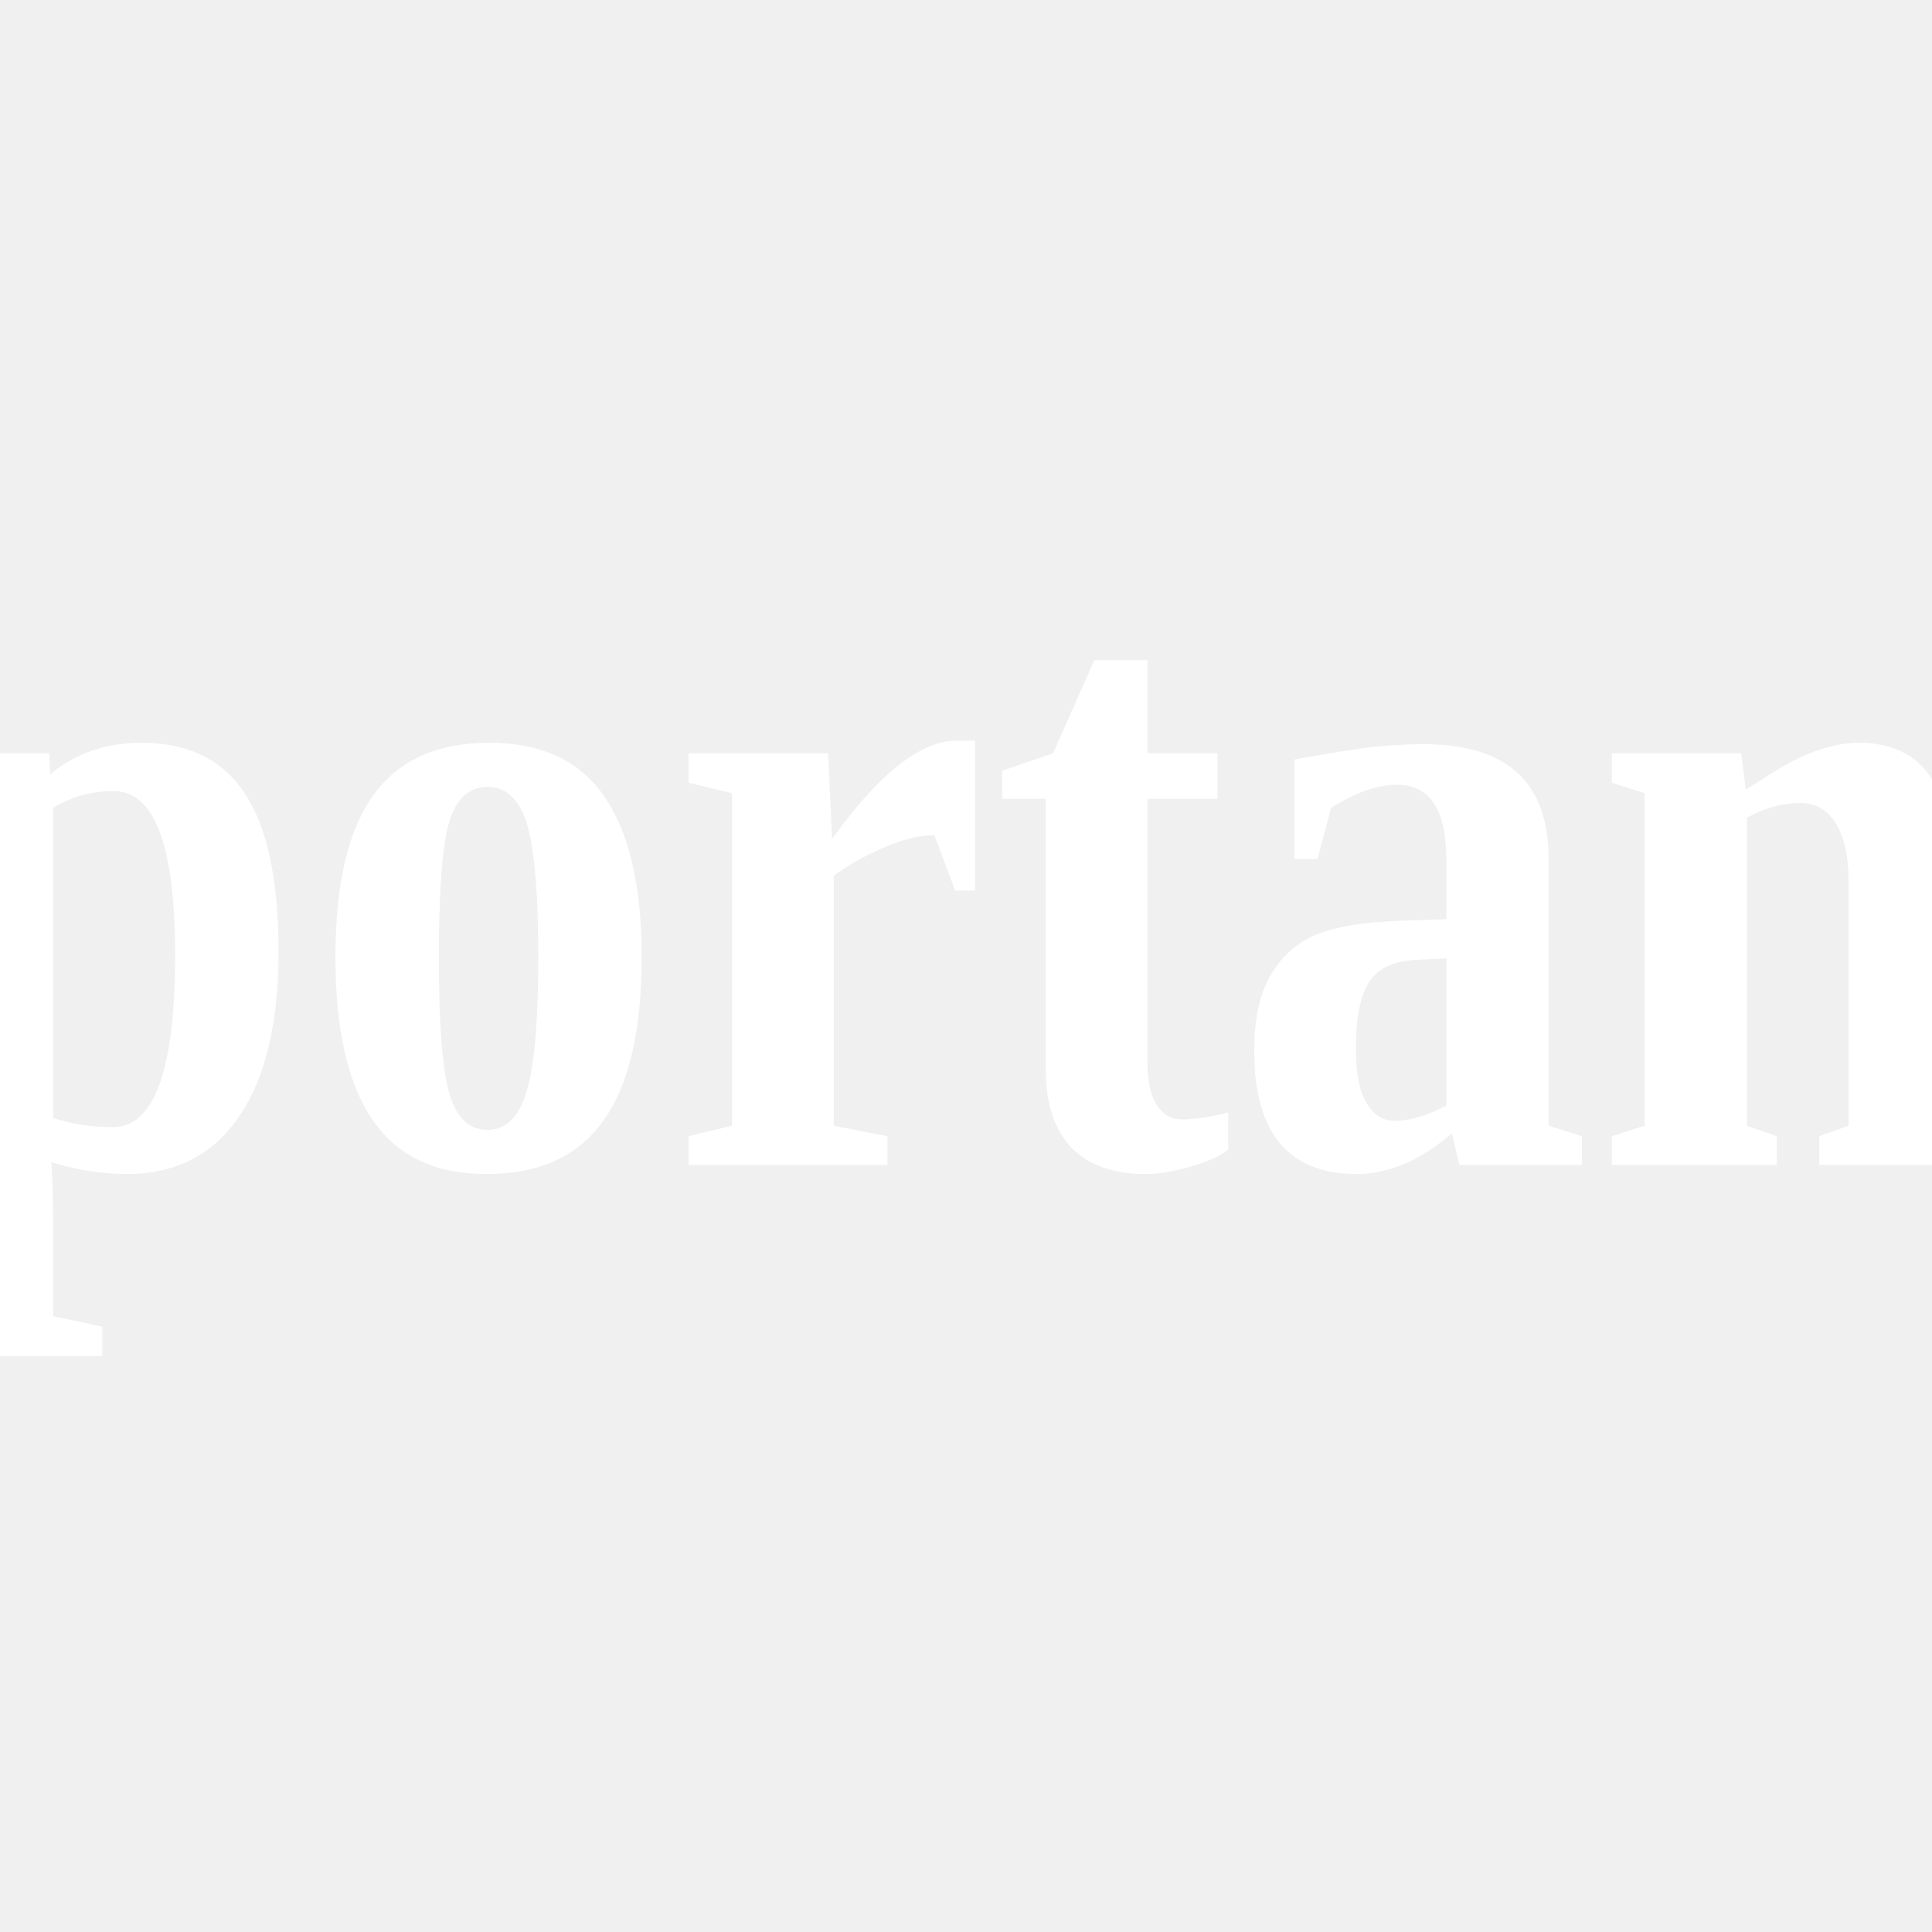
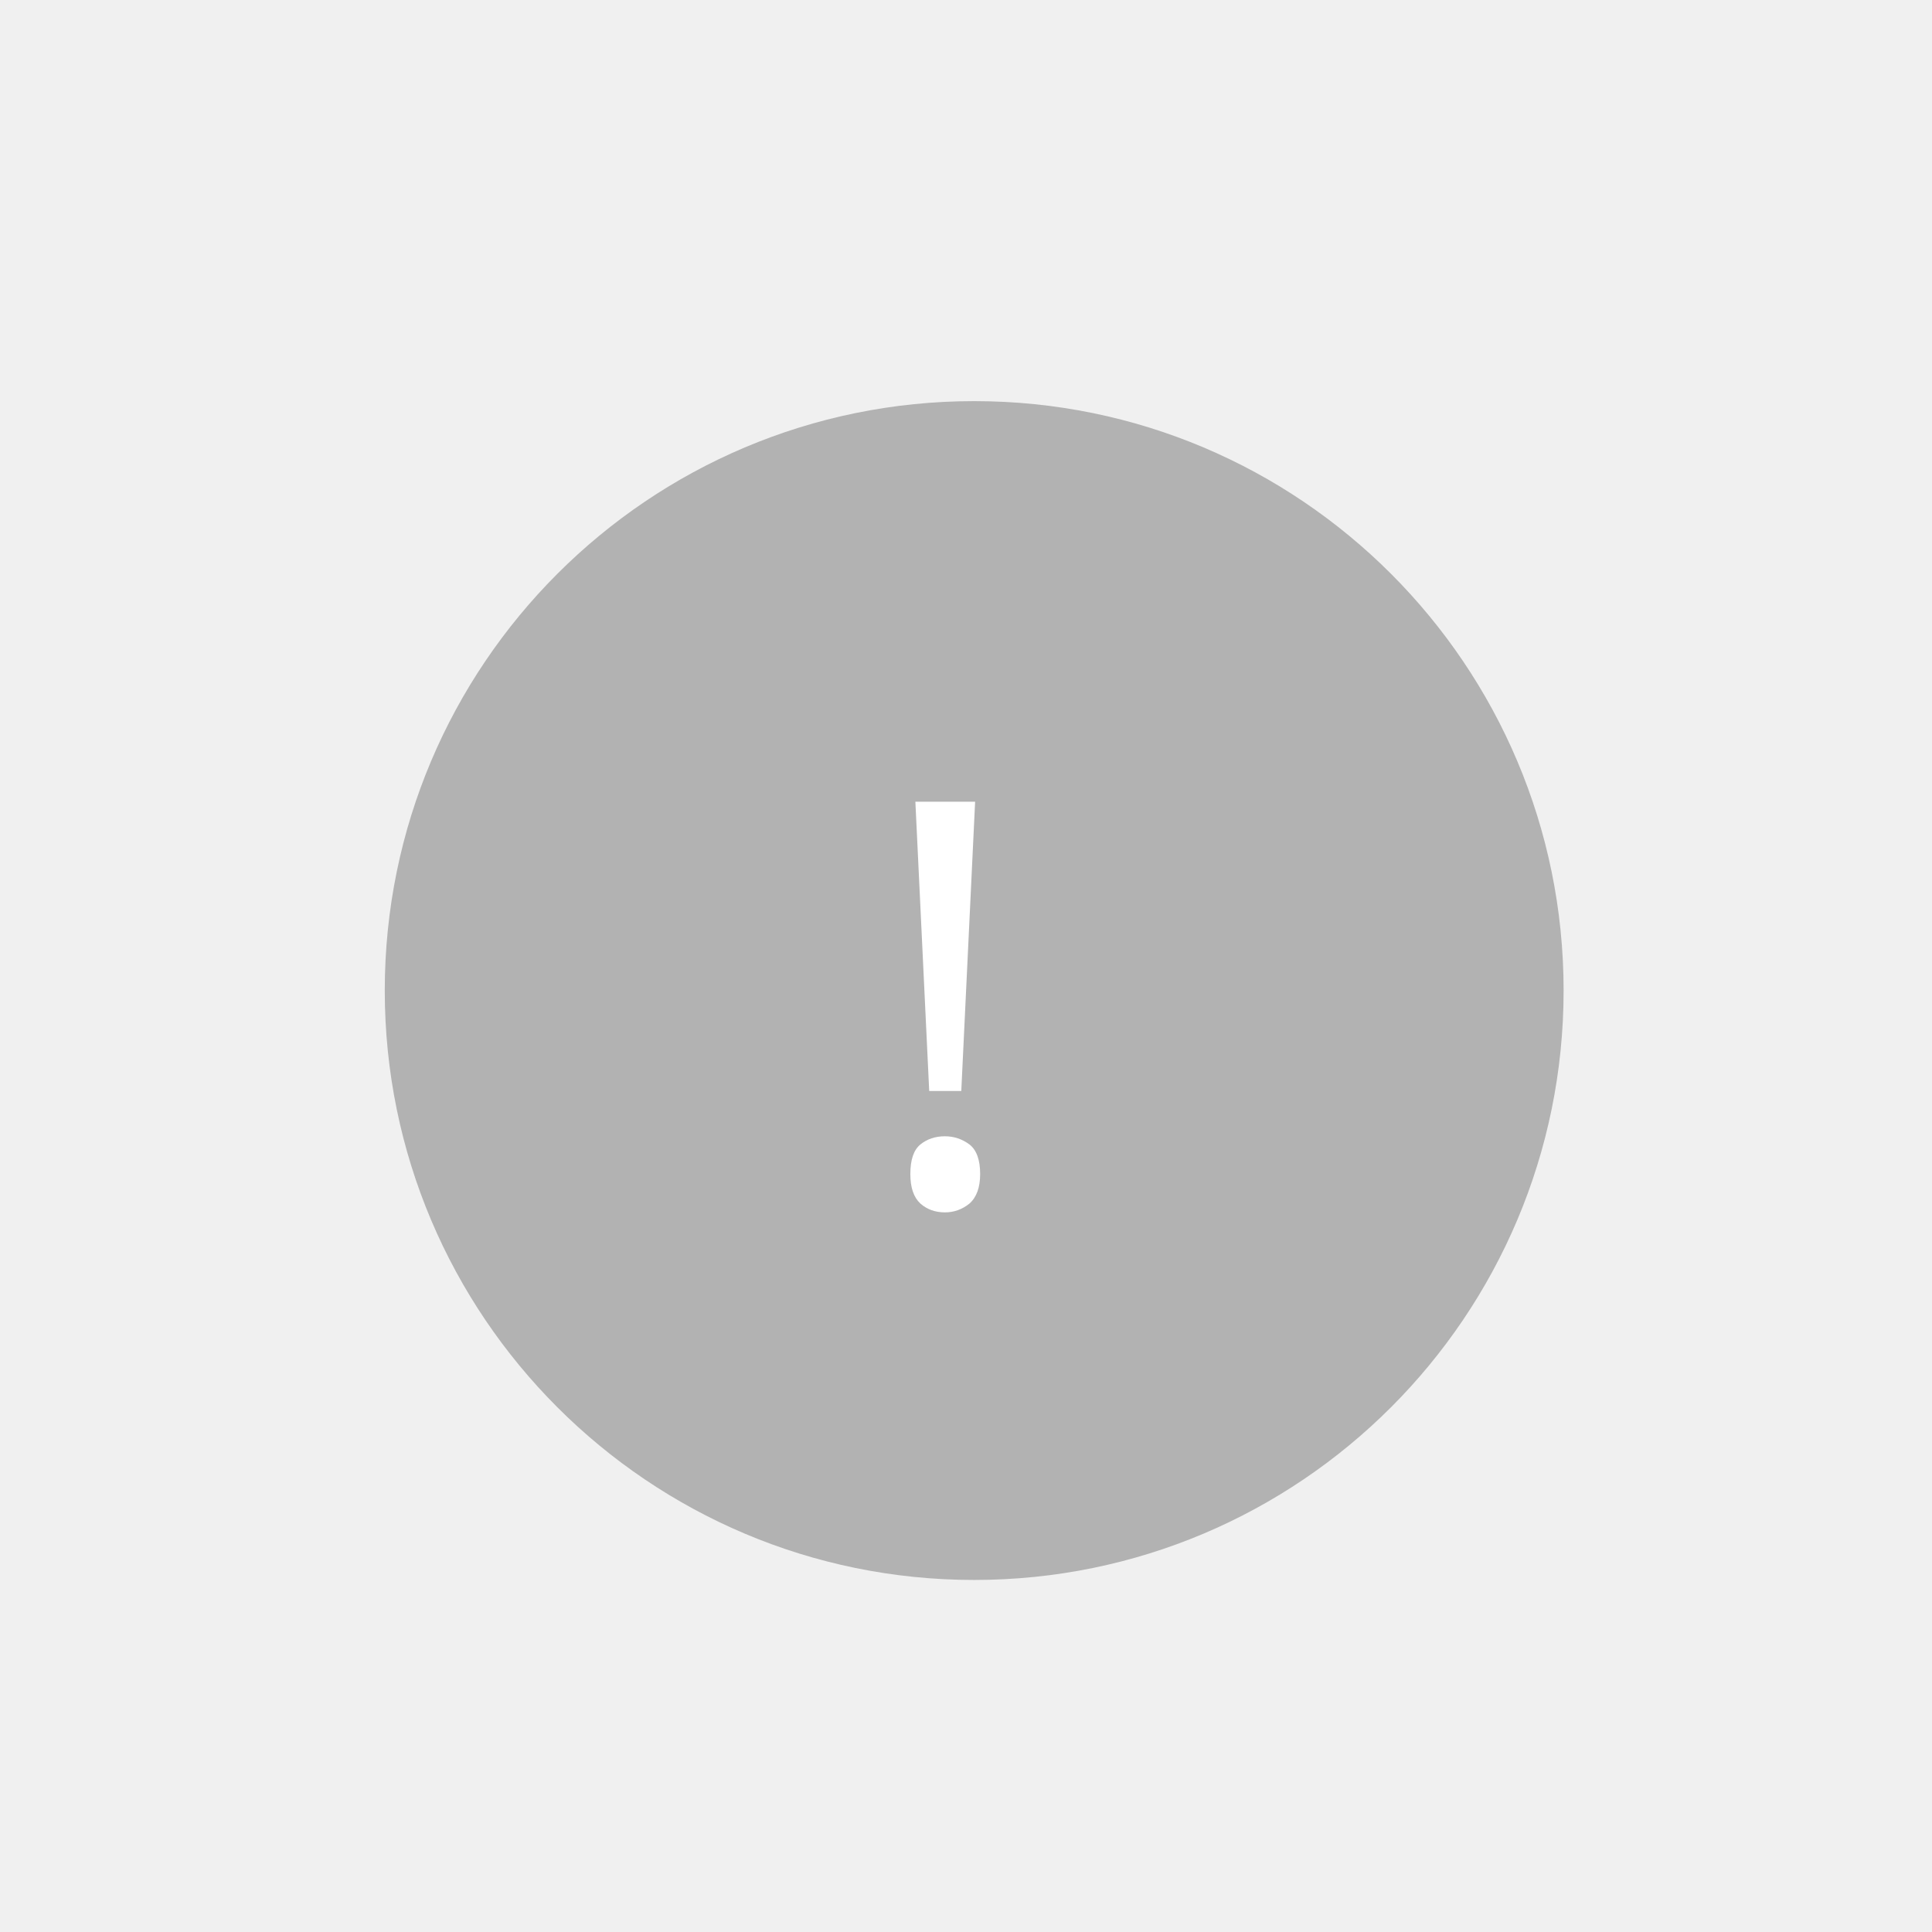
- <svg xmlns="http://www.w3.org/2000/svg" version="1.0" width="48" height="48" id="svgimportant">
-   <defs id="defsimportant" />
-   <text x="24" y="24" transform="scale(0.898338,1.113167)" id="textimportant" xml:space="preserve" style="font-size:20px;font-style:normal;font-variant:normal;font-weight:bold;font-stretch:normal;text-align:center;line-height:125%;writing-mode:lr-tb;text-anchor:middle;fill:#ffffff;fill-opacity:1;stroke:none;font-family:Liberation Serif;">
-     <tspan x="26" y="26" id="tspanimportant">important</tspan>
+ <svg xmlns="http://www.w3.org/2000/svg" version="1.0" width="48" height="48" id="svgwarning">
+   <defs id="defswarning" />
+   <path style="fill:#b2b2b2;fill-opacity:1;stroke-width:1.2;stroke-miterlimit:4;stroke-dasharray:none" id="path4080" d="m 38.644,26.237 a 12.305,11.593 0 1 1 -24.61,0 12.305,11.593 0 1 1 24.61,0 z" transform="matrix(1.190083,0,0,1.263158,-7.142177,-8.531668)" />
+   <text xml:space="preserve" style="font-size:14px;font-style:normal;font-weight:normal;line-height:125%;letter-spacing:0px;word-spacing:0px;fill:#ffffff;fill-opacity:1;stroke:none;font-family:Sans" x="21.601" y="29.917" id="text3120">
+     <tspan id="tspan3122" x="21.601" y="29.917">!</tspan>
  </text>
</svg>
